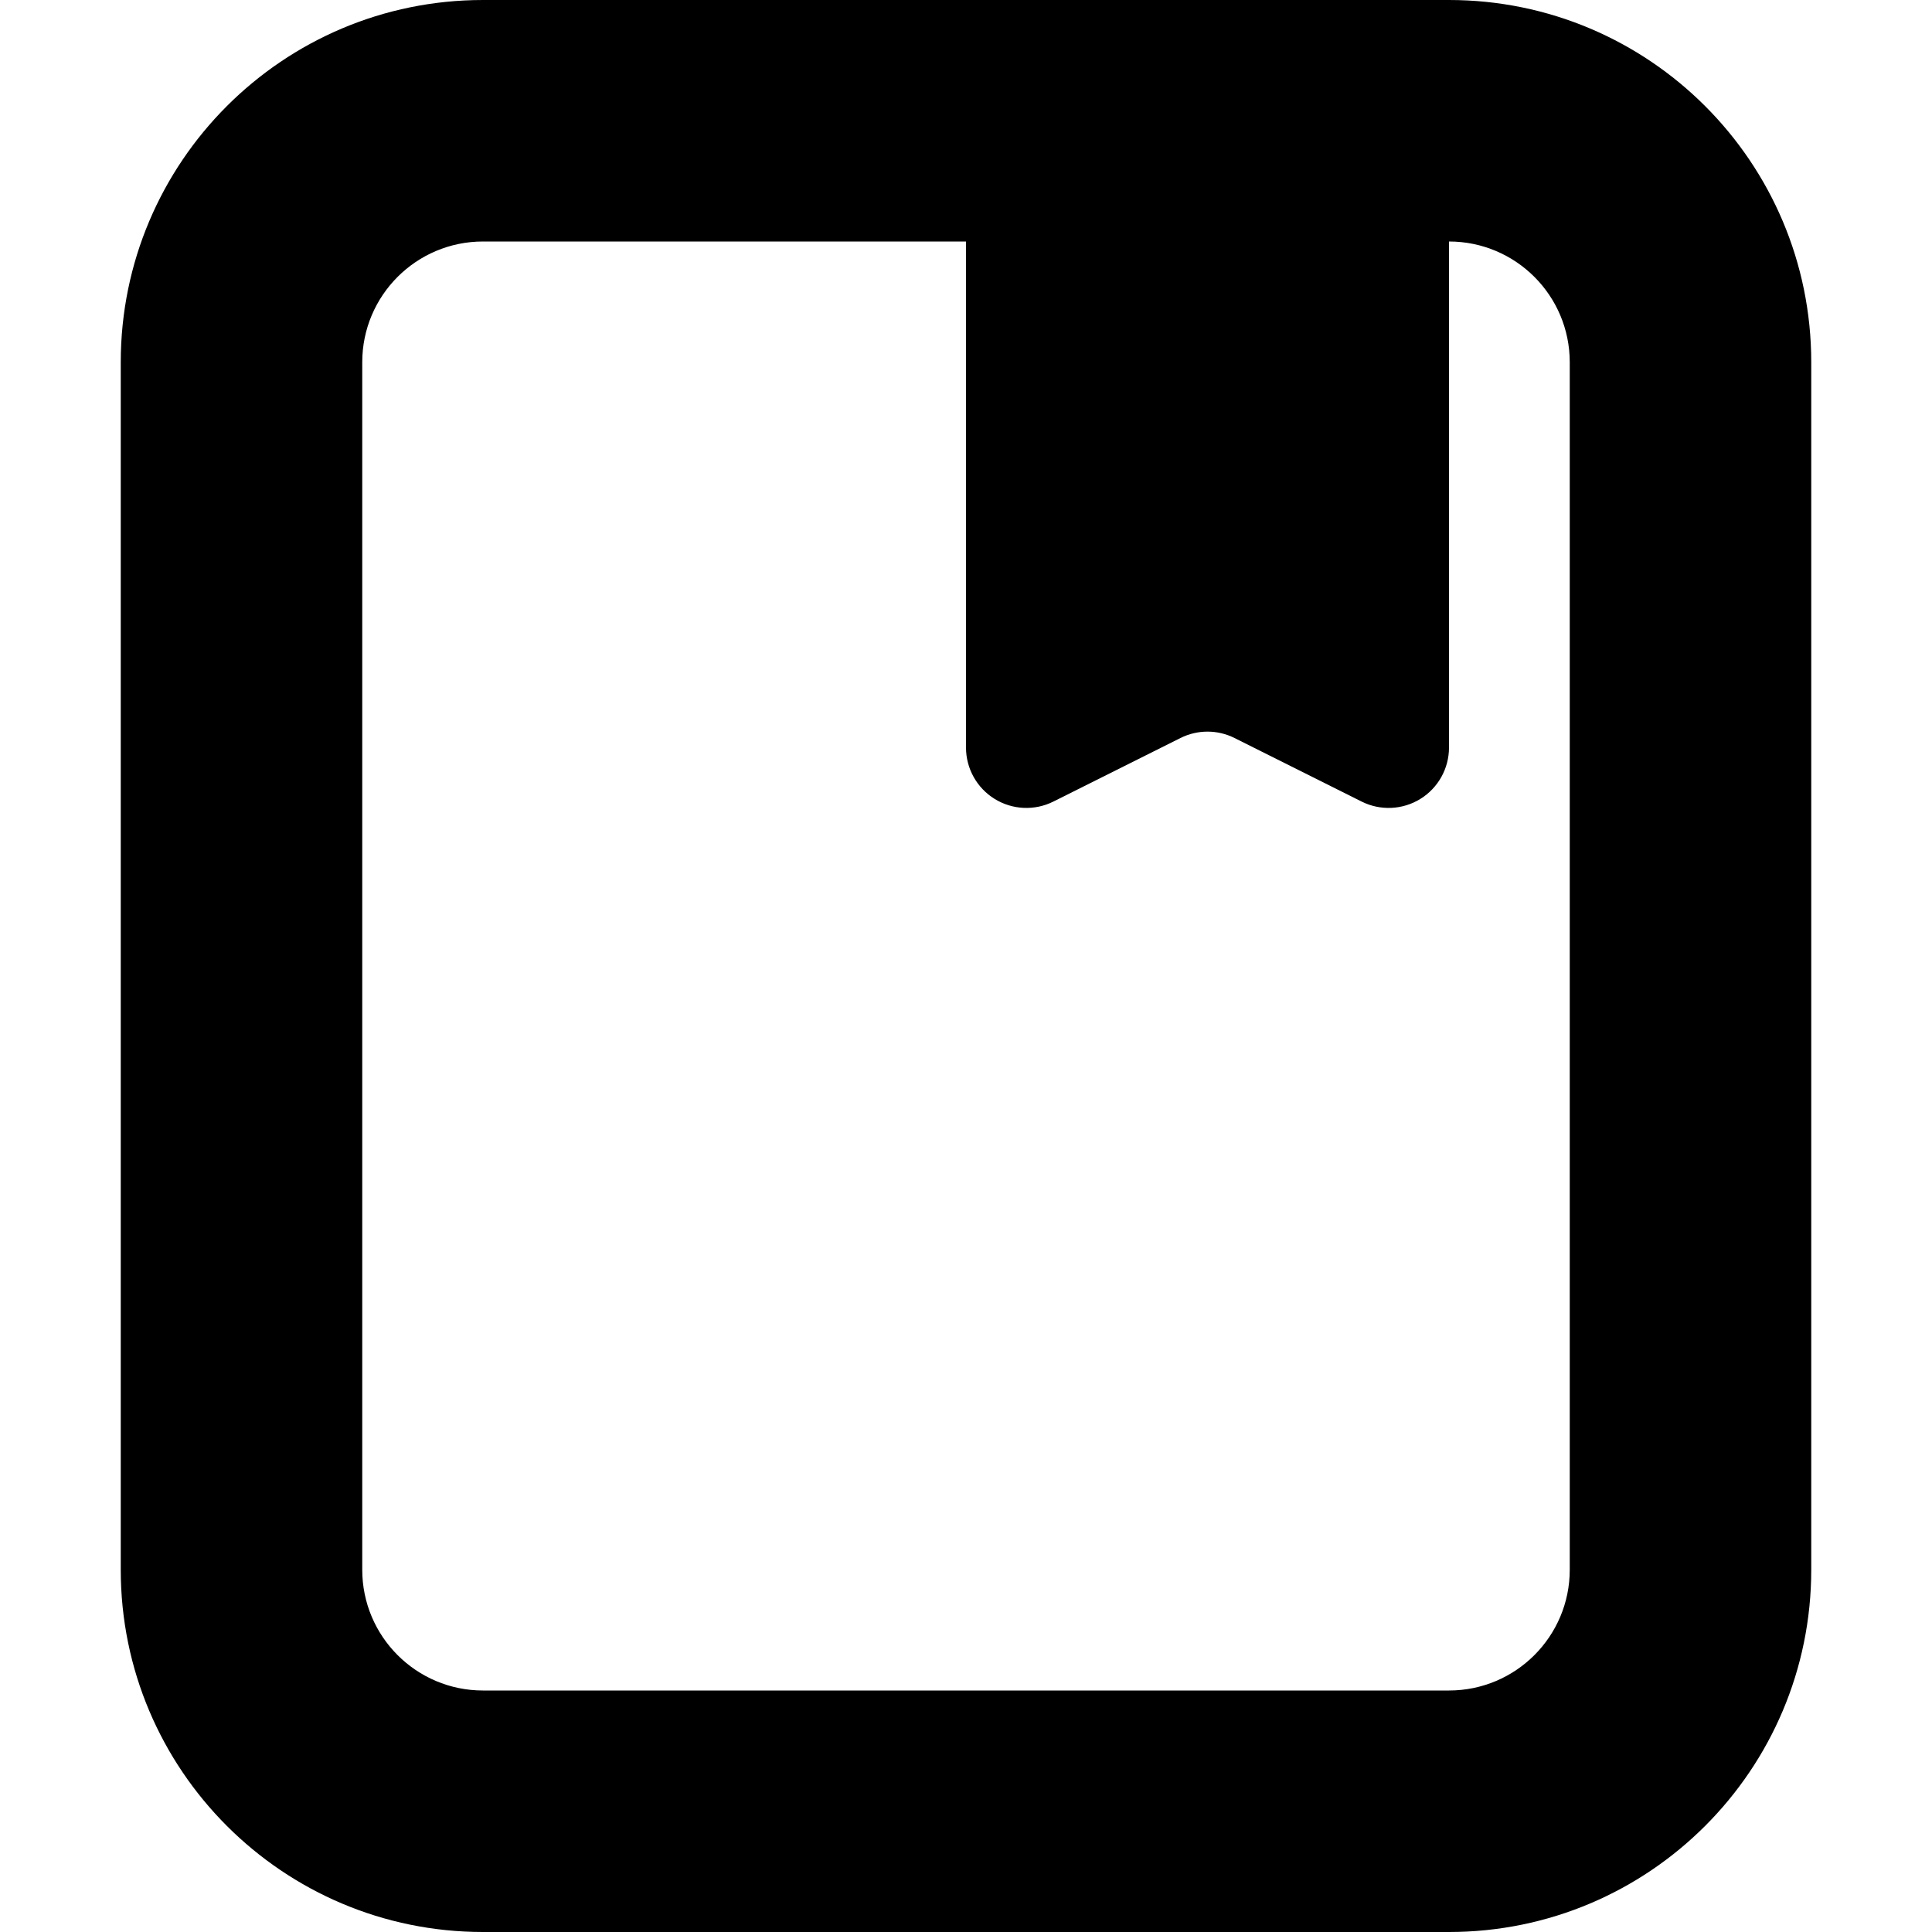
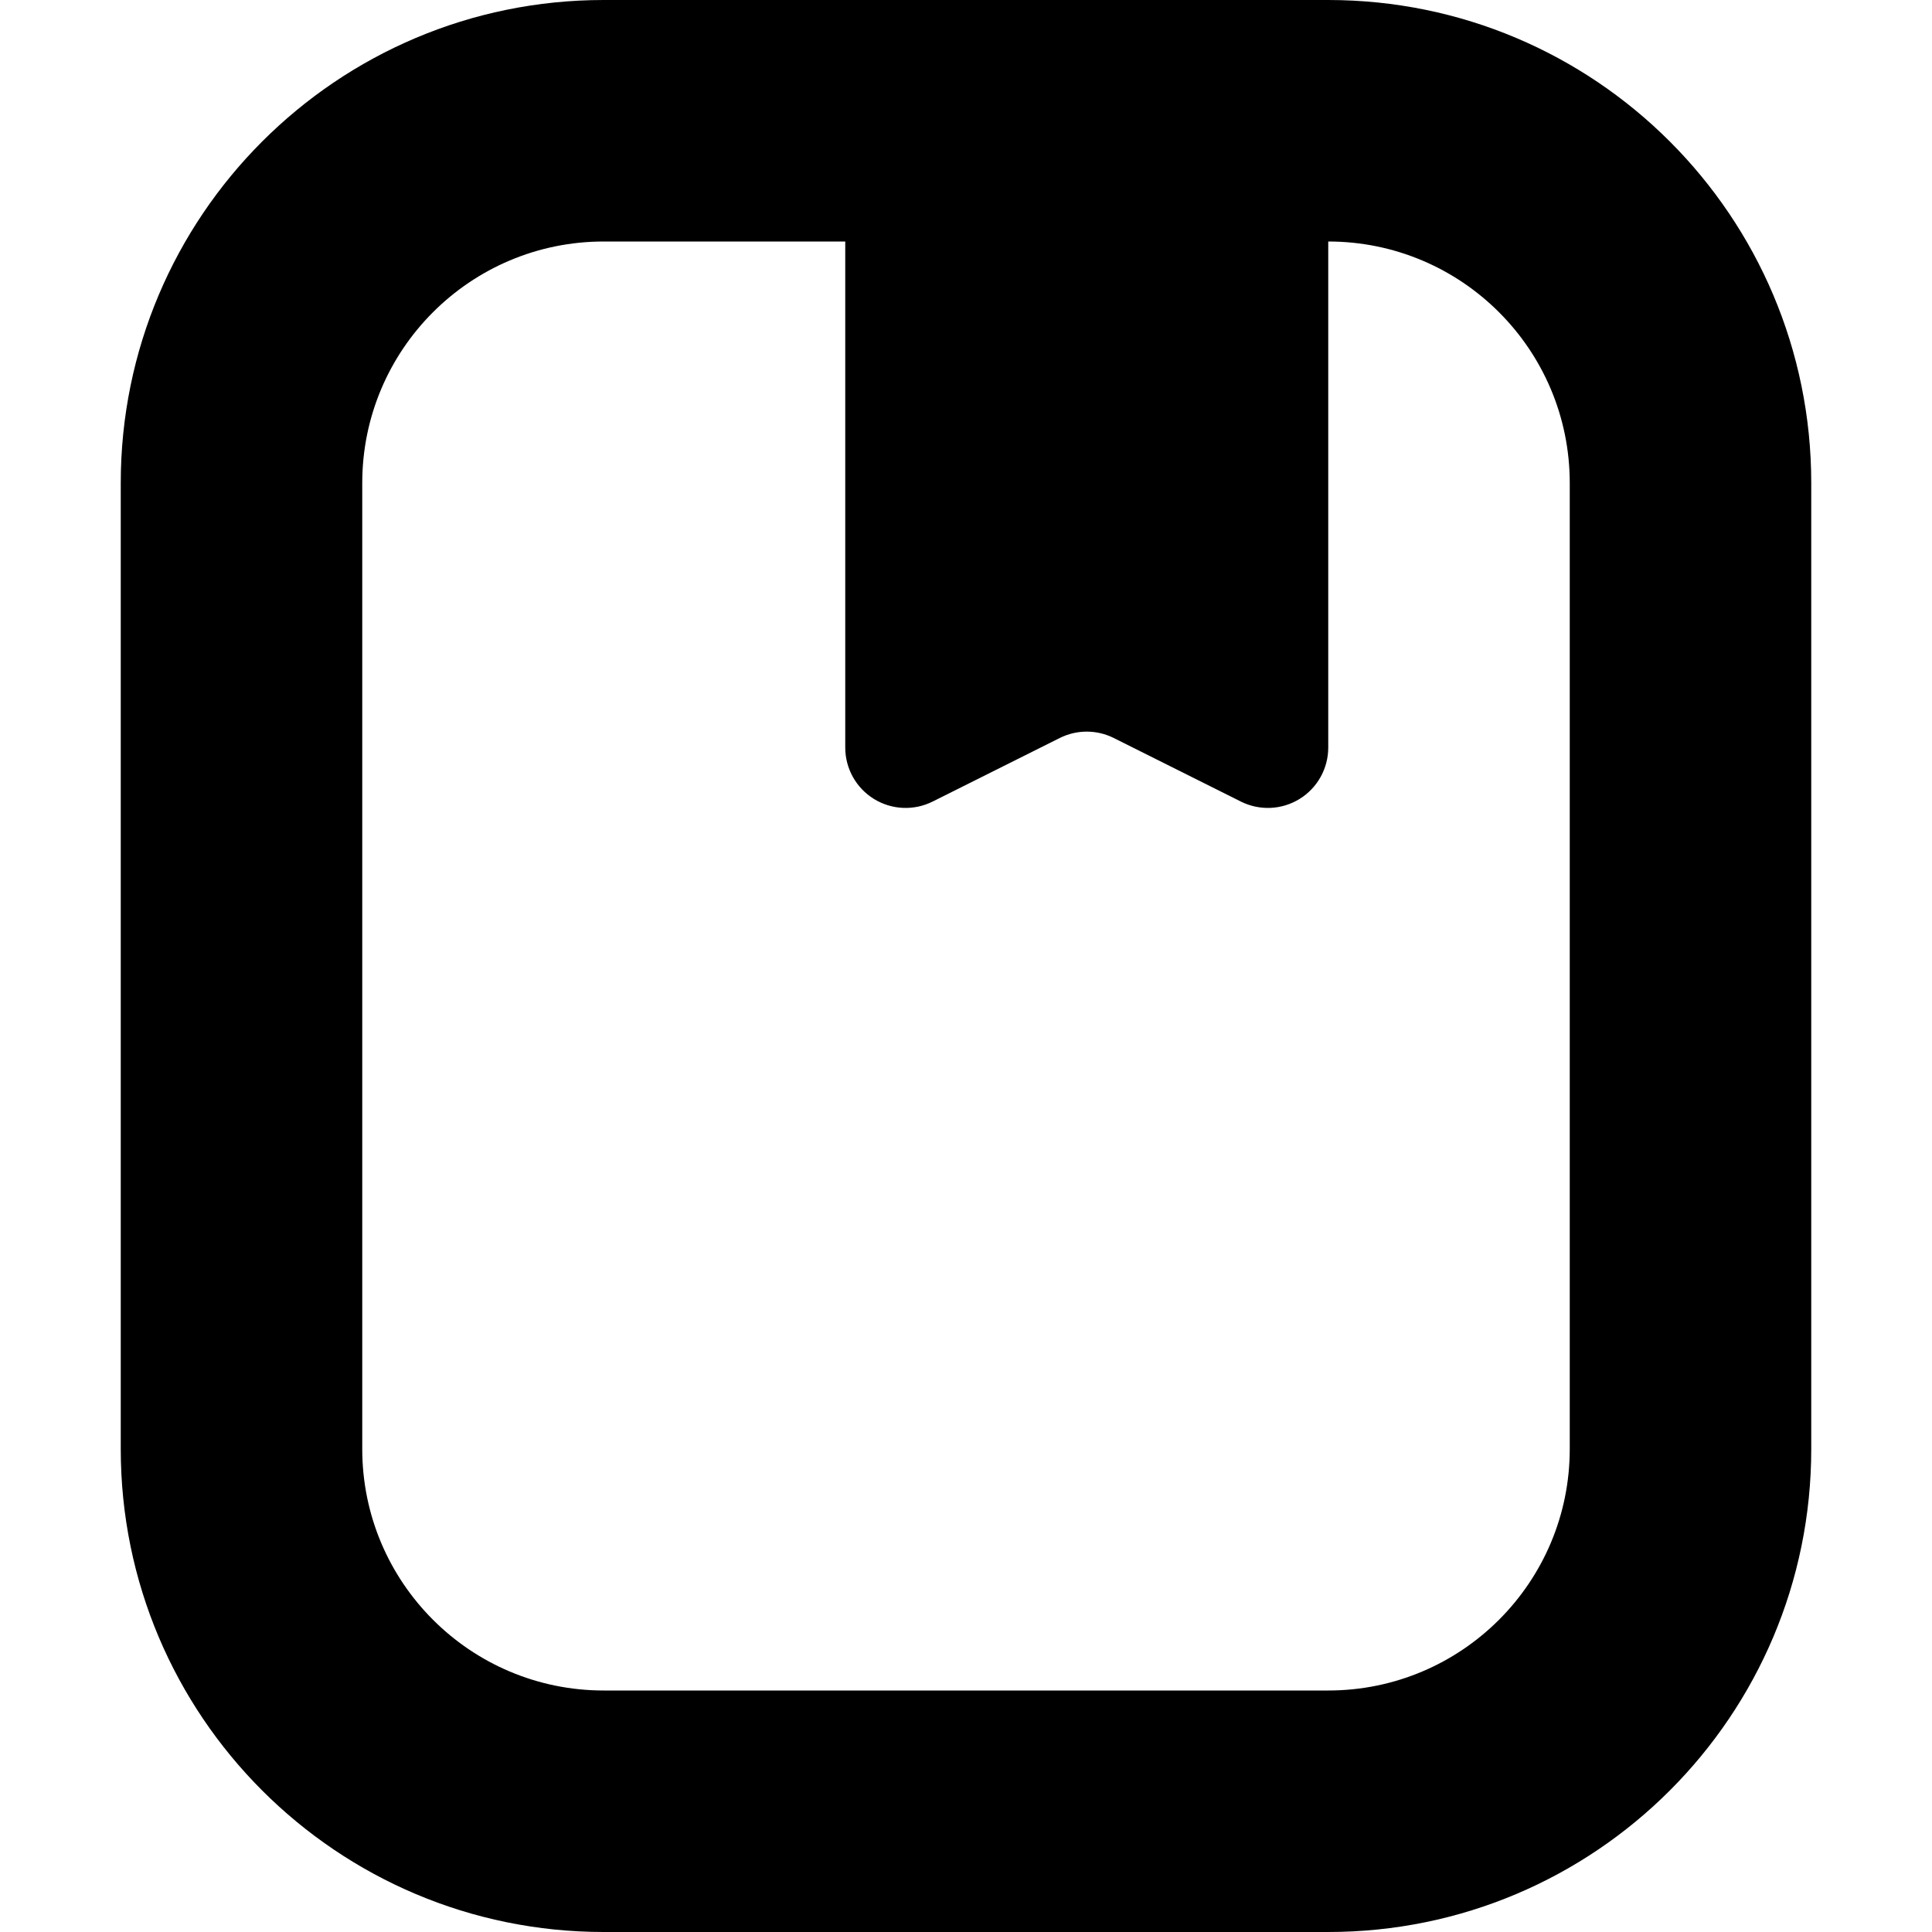
<svg xmlns="http://www.w3.org/2000/svg" width="16" height="16" viewBox="0 0 16 16">
-   <path d="M8 2H4a1 1 0 0 0-1 1v10a1 1 0 0 0 1 1h8a1 1 0 0 0 1-1V3a1 1 0 0 0-1-1v4.191a.5.5 0 0 1-.724.447l-1.052-.526a.5.5 0 0 0-.448 0l-1.052.526A.5.5 0 0 1 8 6.191V2zM4 0h8a3 3 0 0 1 3 3v10a3 3 0 0 1-3 3H4a3 3 0 0 1-3-3V3a3 3 0 0 1 3-3z" />
+   <path d="M7 2H5a2 2 0 0 0-2 2v8a2 2 0 0 0 2 2h6a2 2 0 0 0 2-2V4a2 2 0 0 0-2-2v4.191a.5.5 0 0 1-.724.447l-1.052-.526a.5.5 0 0 0-.448 0l-1.052.526A.5.5 0 0 1 7 6.191V2zM5 0h6a4 4 0 0 1 4 4v8a4 4 0 0 1-4 4H5a4 4 0 0 1-4-4V4a4 4 0 0 1 4-4z" />
</svg>
